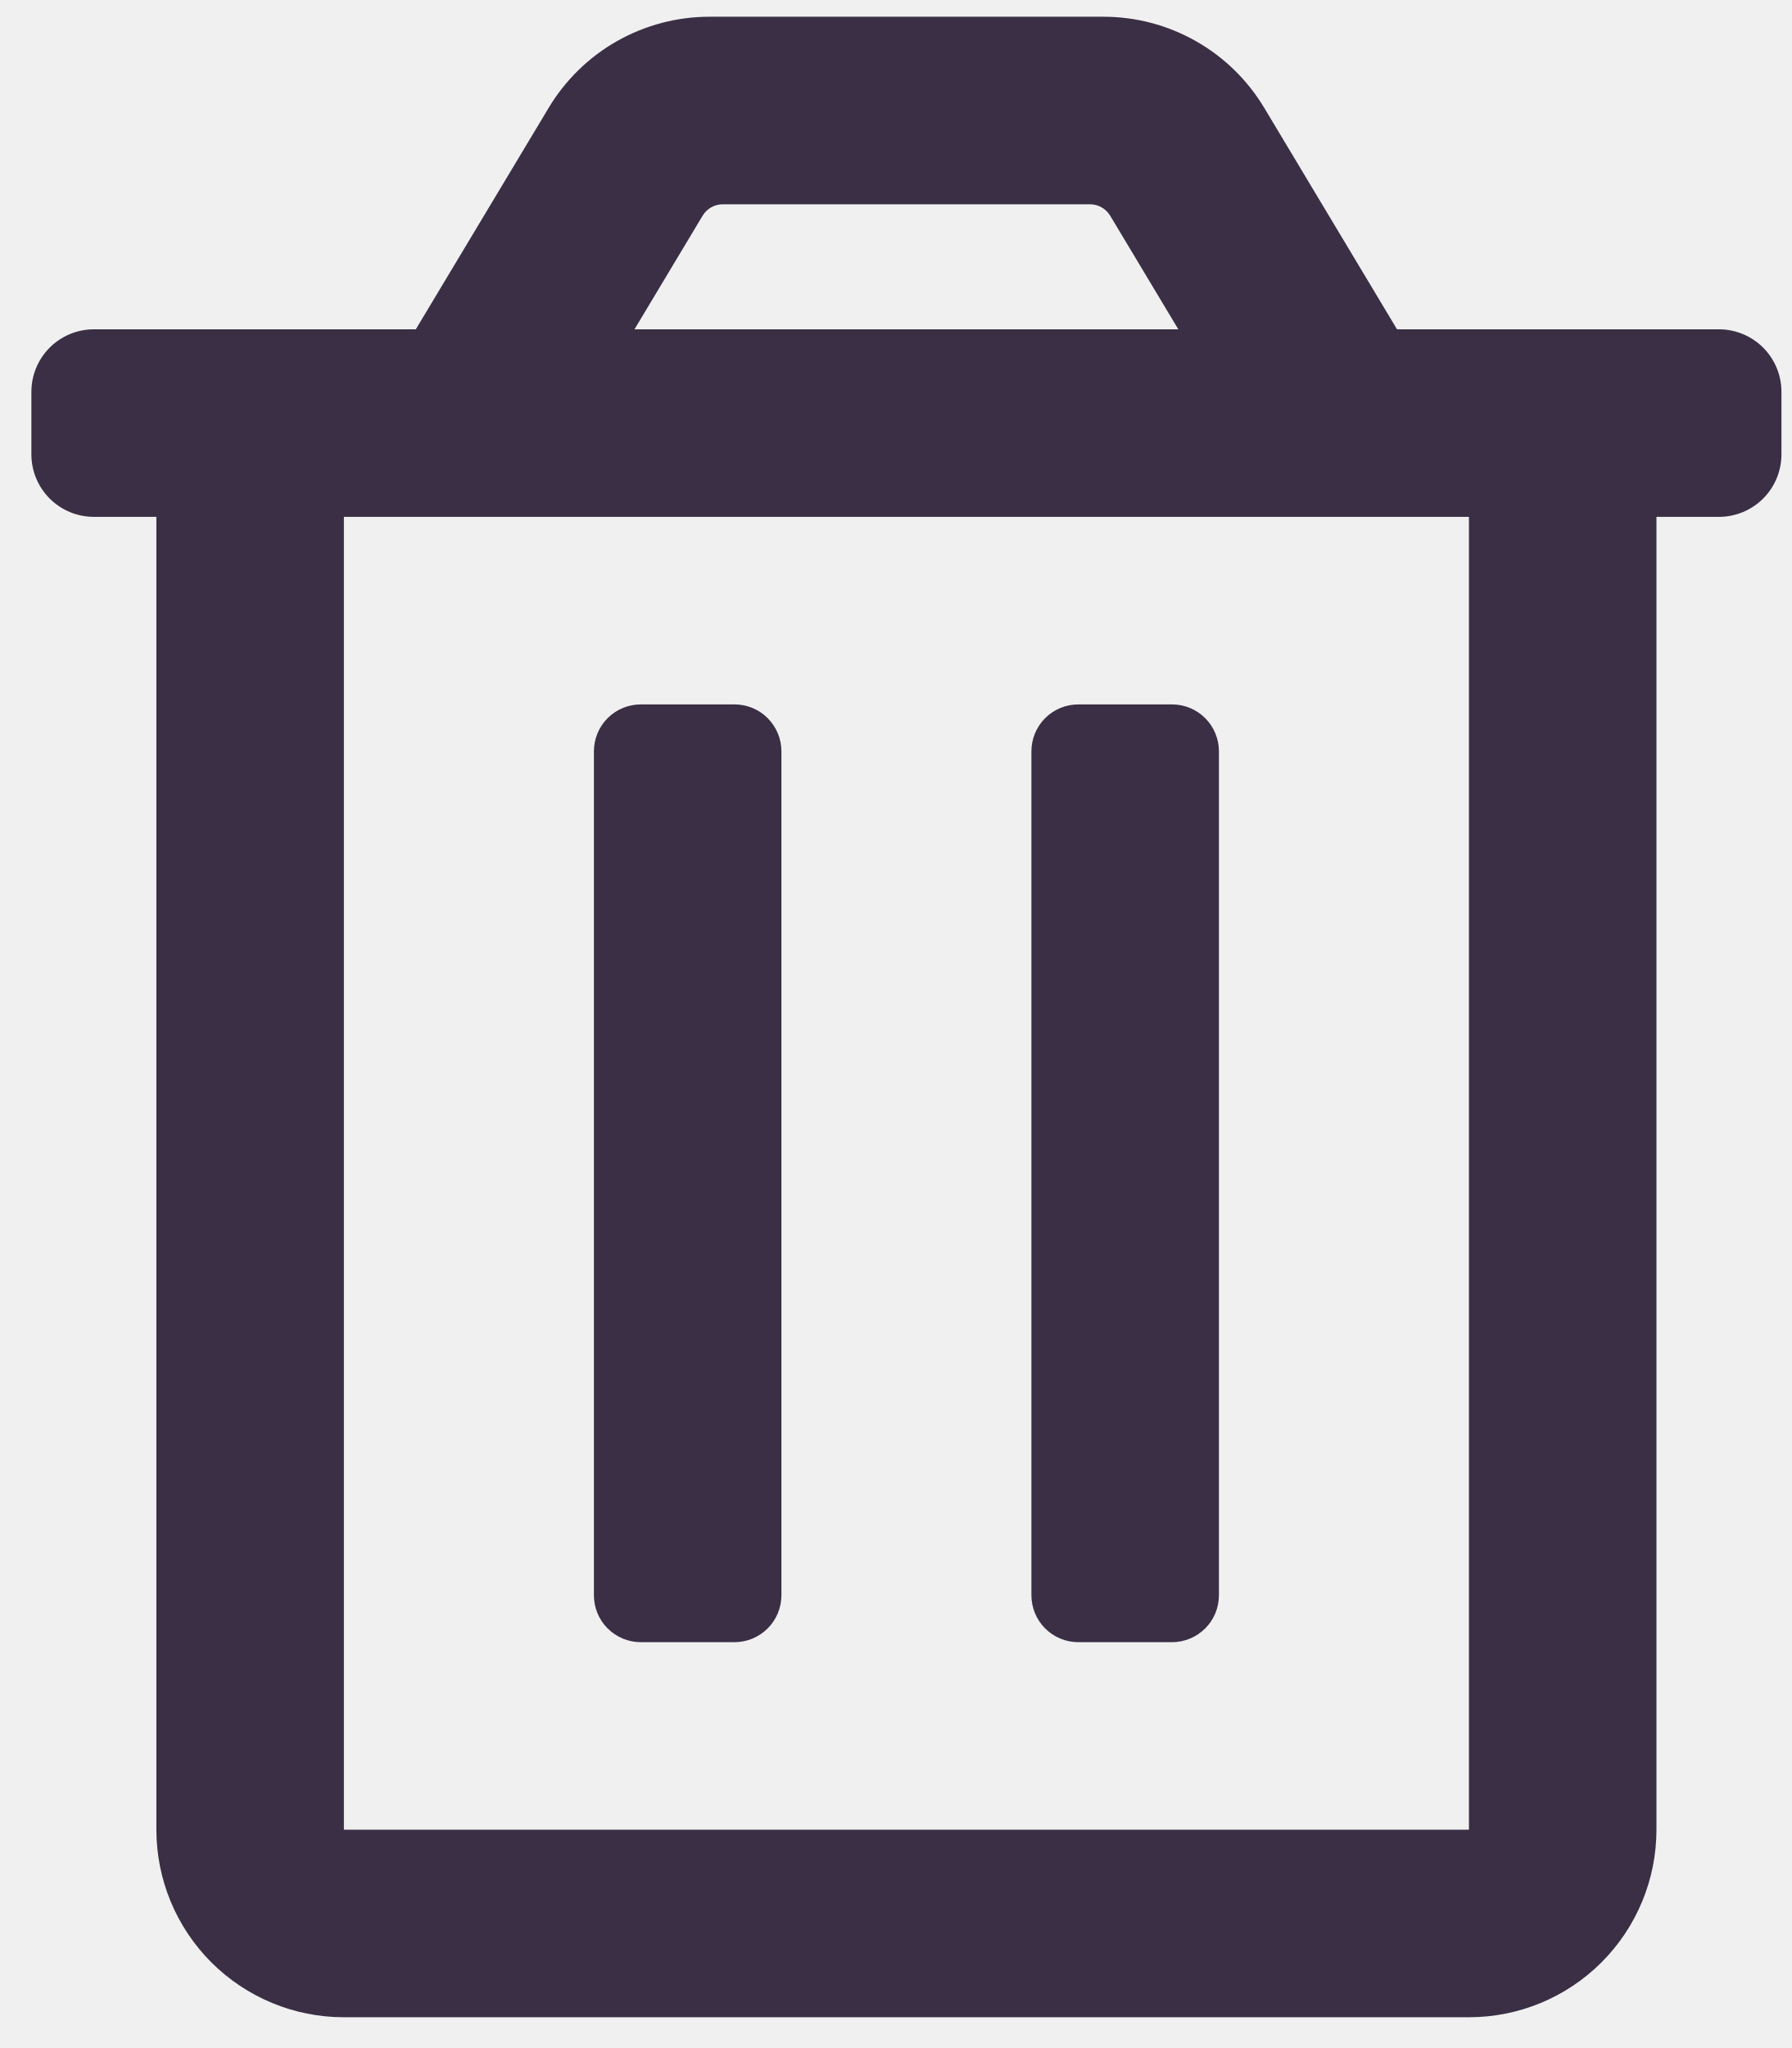
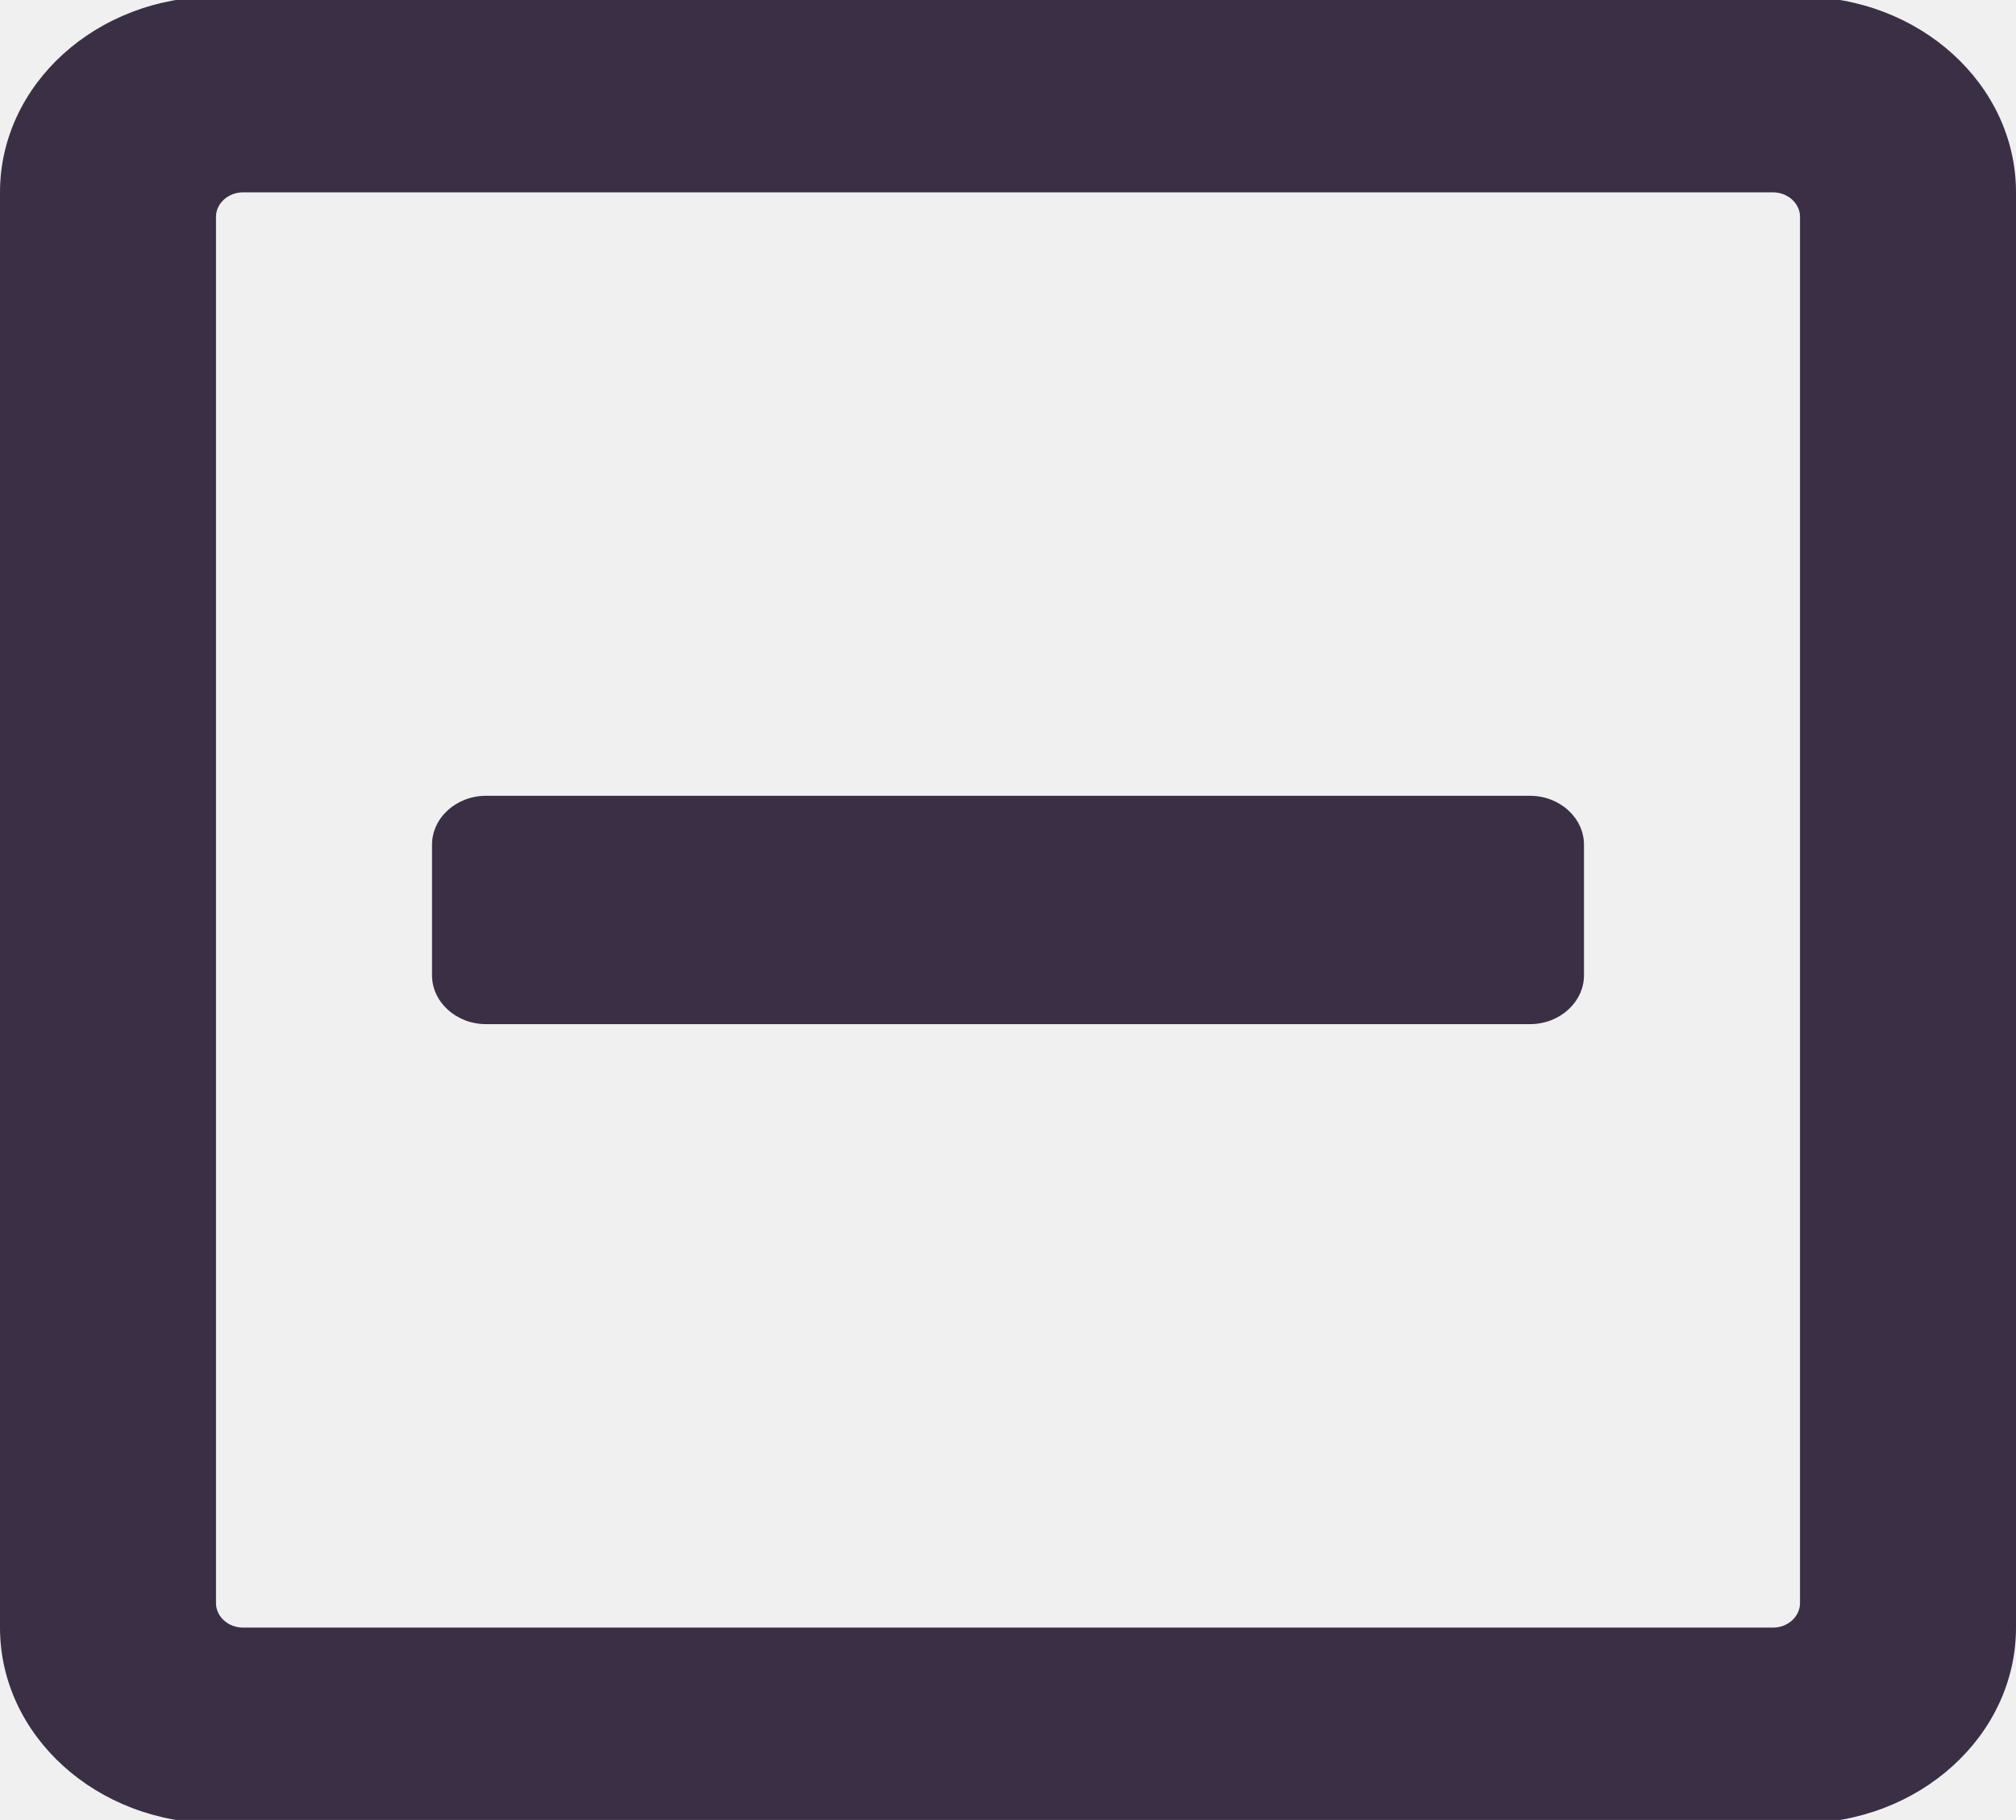
- <svg xmlns="http://www.w3.org/2000/svg" width="56" height="64" viewBox="0 0 56 64" fill="none">
+ <svg xmlns="http://www.w3.org/2000/svg" width="72" height="65" viewBox="0 0 72 65" fill="none">
  <g clip-path="url(#clip0)">
-     <path d="M33.704 51.318H36.635C37.023 51.318 37.396 51.163 37.671 50.888C37.946 50.614 38.1 50.241 38.1 49.852V23.478C38.1 23.09 37.946 22.717 37.671 22.442C37.396 22.167 37.023 22.013 36.635 22.013H33.704C33.316 22.013 32.943 22.167 32.668 22.442C32.394 22.717 32.239 23.09 32.239 23.478V49.852C32.239 50.241 32.394 50.614 32.668 50.888C32.943 51.163 33.316 51.318 33.704 51.318ZM53.729 10.291H43.667L39.515 3.368C38.994 2.5 38.257 1.781 37.376 1.283C36.495 0.784 35.499 0.522 34.487 0.523H22.177C21.165 0.523 20.17 0.785 19.289 1.283C18.408 1.782 17.672 2.5 17.151 3.368L12.997 10.291H2.935C2.416 10.291 1.919 10.497 1.553 10.863C1.187 11.23 0.981 11.727 0.981 12.245L0.981 14.198C0.981 14.717 1.187 15.213 1.553 15.58C1.919 15.946 2.416 16.152 2.935 16.152H4.888V57.178C4.888 58.733 5.506 60.224 6.605 61.323C7.704 62.422 9.195 63.039 10.749 63.039H45.915C47.469 63.039 48.96 62.422 50.059 61.323C51.158 60.224 51.776 58.733 51.776 57.178V16.152H53.729C54.247 16.152 54.744 15.946 55.111 15.58C55.477 15.213 55.683 14.717 55.683 14.198V12.245C55.683 11.727 55.477 11.23 55.111 10.863C54.744 10.497 54.247 10.291 53.729 10.291ZM21.963 6.739C22.028 6.63 22.121 6.541 22.231 6.478C22.341 6.416 22.466 6.384 22.593 6.384H34.071C34.197 6.384 34.322 6.416 34.432 6.479C34.542 6.541 34.634 6.631 34.7 6.739L36.831 10.291H19.832L21.963 6.739ZM45.915 57.178H10.749V16.152H45.915V57.178ZM20.029 51.318H22.959C23.348 51.318 23.721 51.163 23.995 50.888C24.27 50.614 24.425 50.241 24.425 49.852V23.478C24.425 23.09 24.27 22.717 23.995 22.442C23.721 22.167 23.348 22.013 22.959 22.013H20.029C19.64 22.013 19.268 22.167 18.993 22.442C18.718 22.717 18.564 23.09 18.564 23.478V49.852C18.564 50.241 18.718 50.614 18.993 50.888C19.268 51.163 19.64 51.318 20.029 51.318Z" fill="#3A2F45" />
+     <path d="M17.357 36.577C16.296 36.577 15.429 35.791 15.429 34.83V30.17C15.429 29.209 16.296 28.422 17.357 28.422H54.643C55.704 28.422 56.571 29.209 56.571 30.17V34.83C56.571 35.791 55.704 36.577 54.643 36.577H17.357ZM72 6.87V58.13C72 61.989 68.545 65.12 64.286 65.12H7.714C3.455 65.12 0 61.989 0 58.13V6.87C0 3.011 3.455 -0.12 7.714 -0.12H64.286C68.545 -0.12 72 3.011 72 6.87ZM64.286 57.256V7.744C64.286 7.264 63.852 6.87 63.321 6.87H8.679C8.148 6.87 7.714 7.264 7.714 7.744V57.256C7.714 57.736 8.148 58.13 8.679 58.13H63.321C63.852 58.13 64.286 57.736 64.286 57.256Z" fill="#3A2F45" />
  </g>
  <defs>
    <clipPath id="clip0">
-       <rect width="54.702" height="62.516" fill="white" transform="translate(0.980896 0.522949)" />
+       <rect width="72" height="65" fill="white" />
    </clipPath>
  </defs>
</svg>
